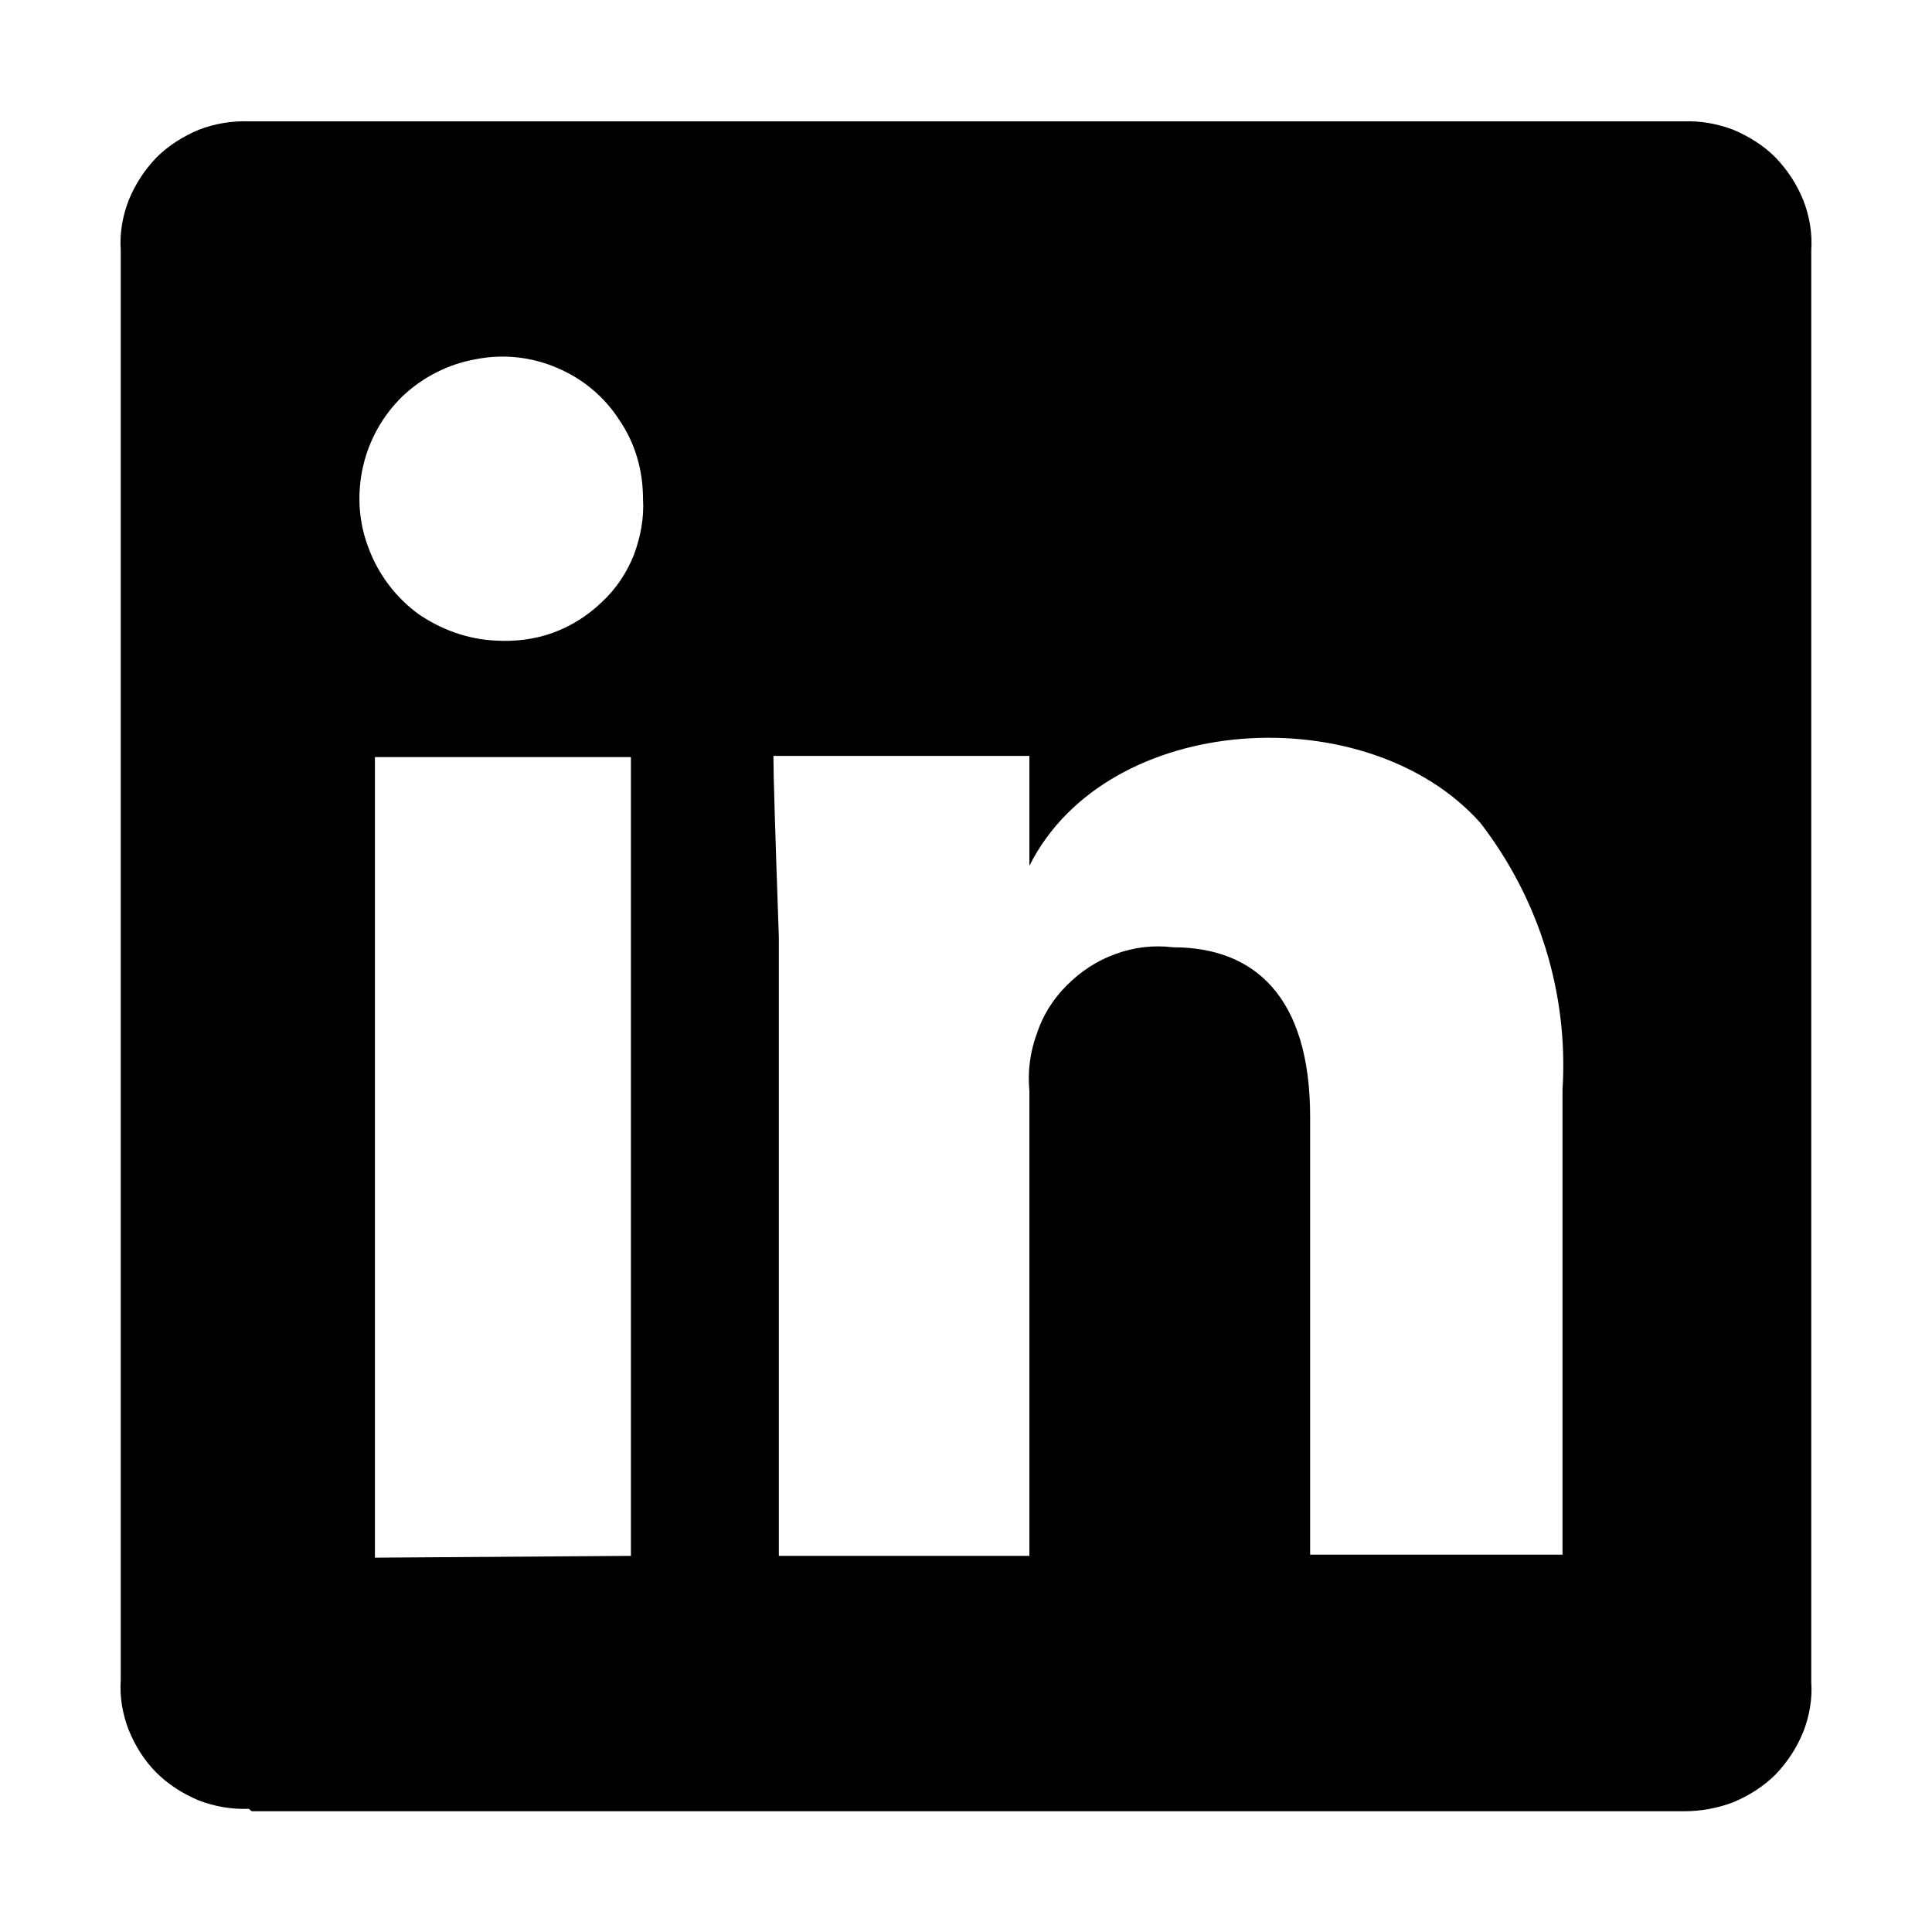
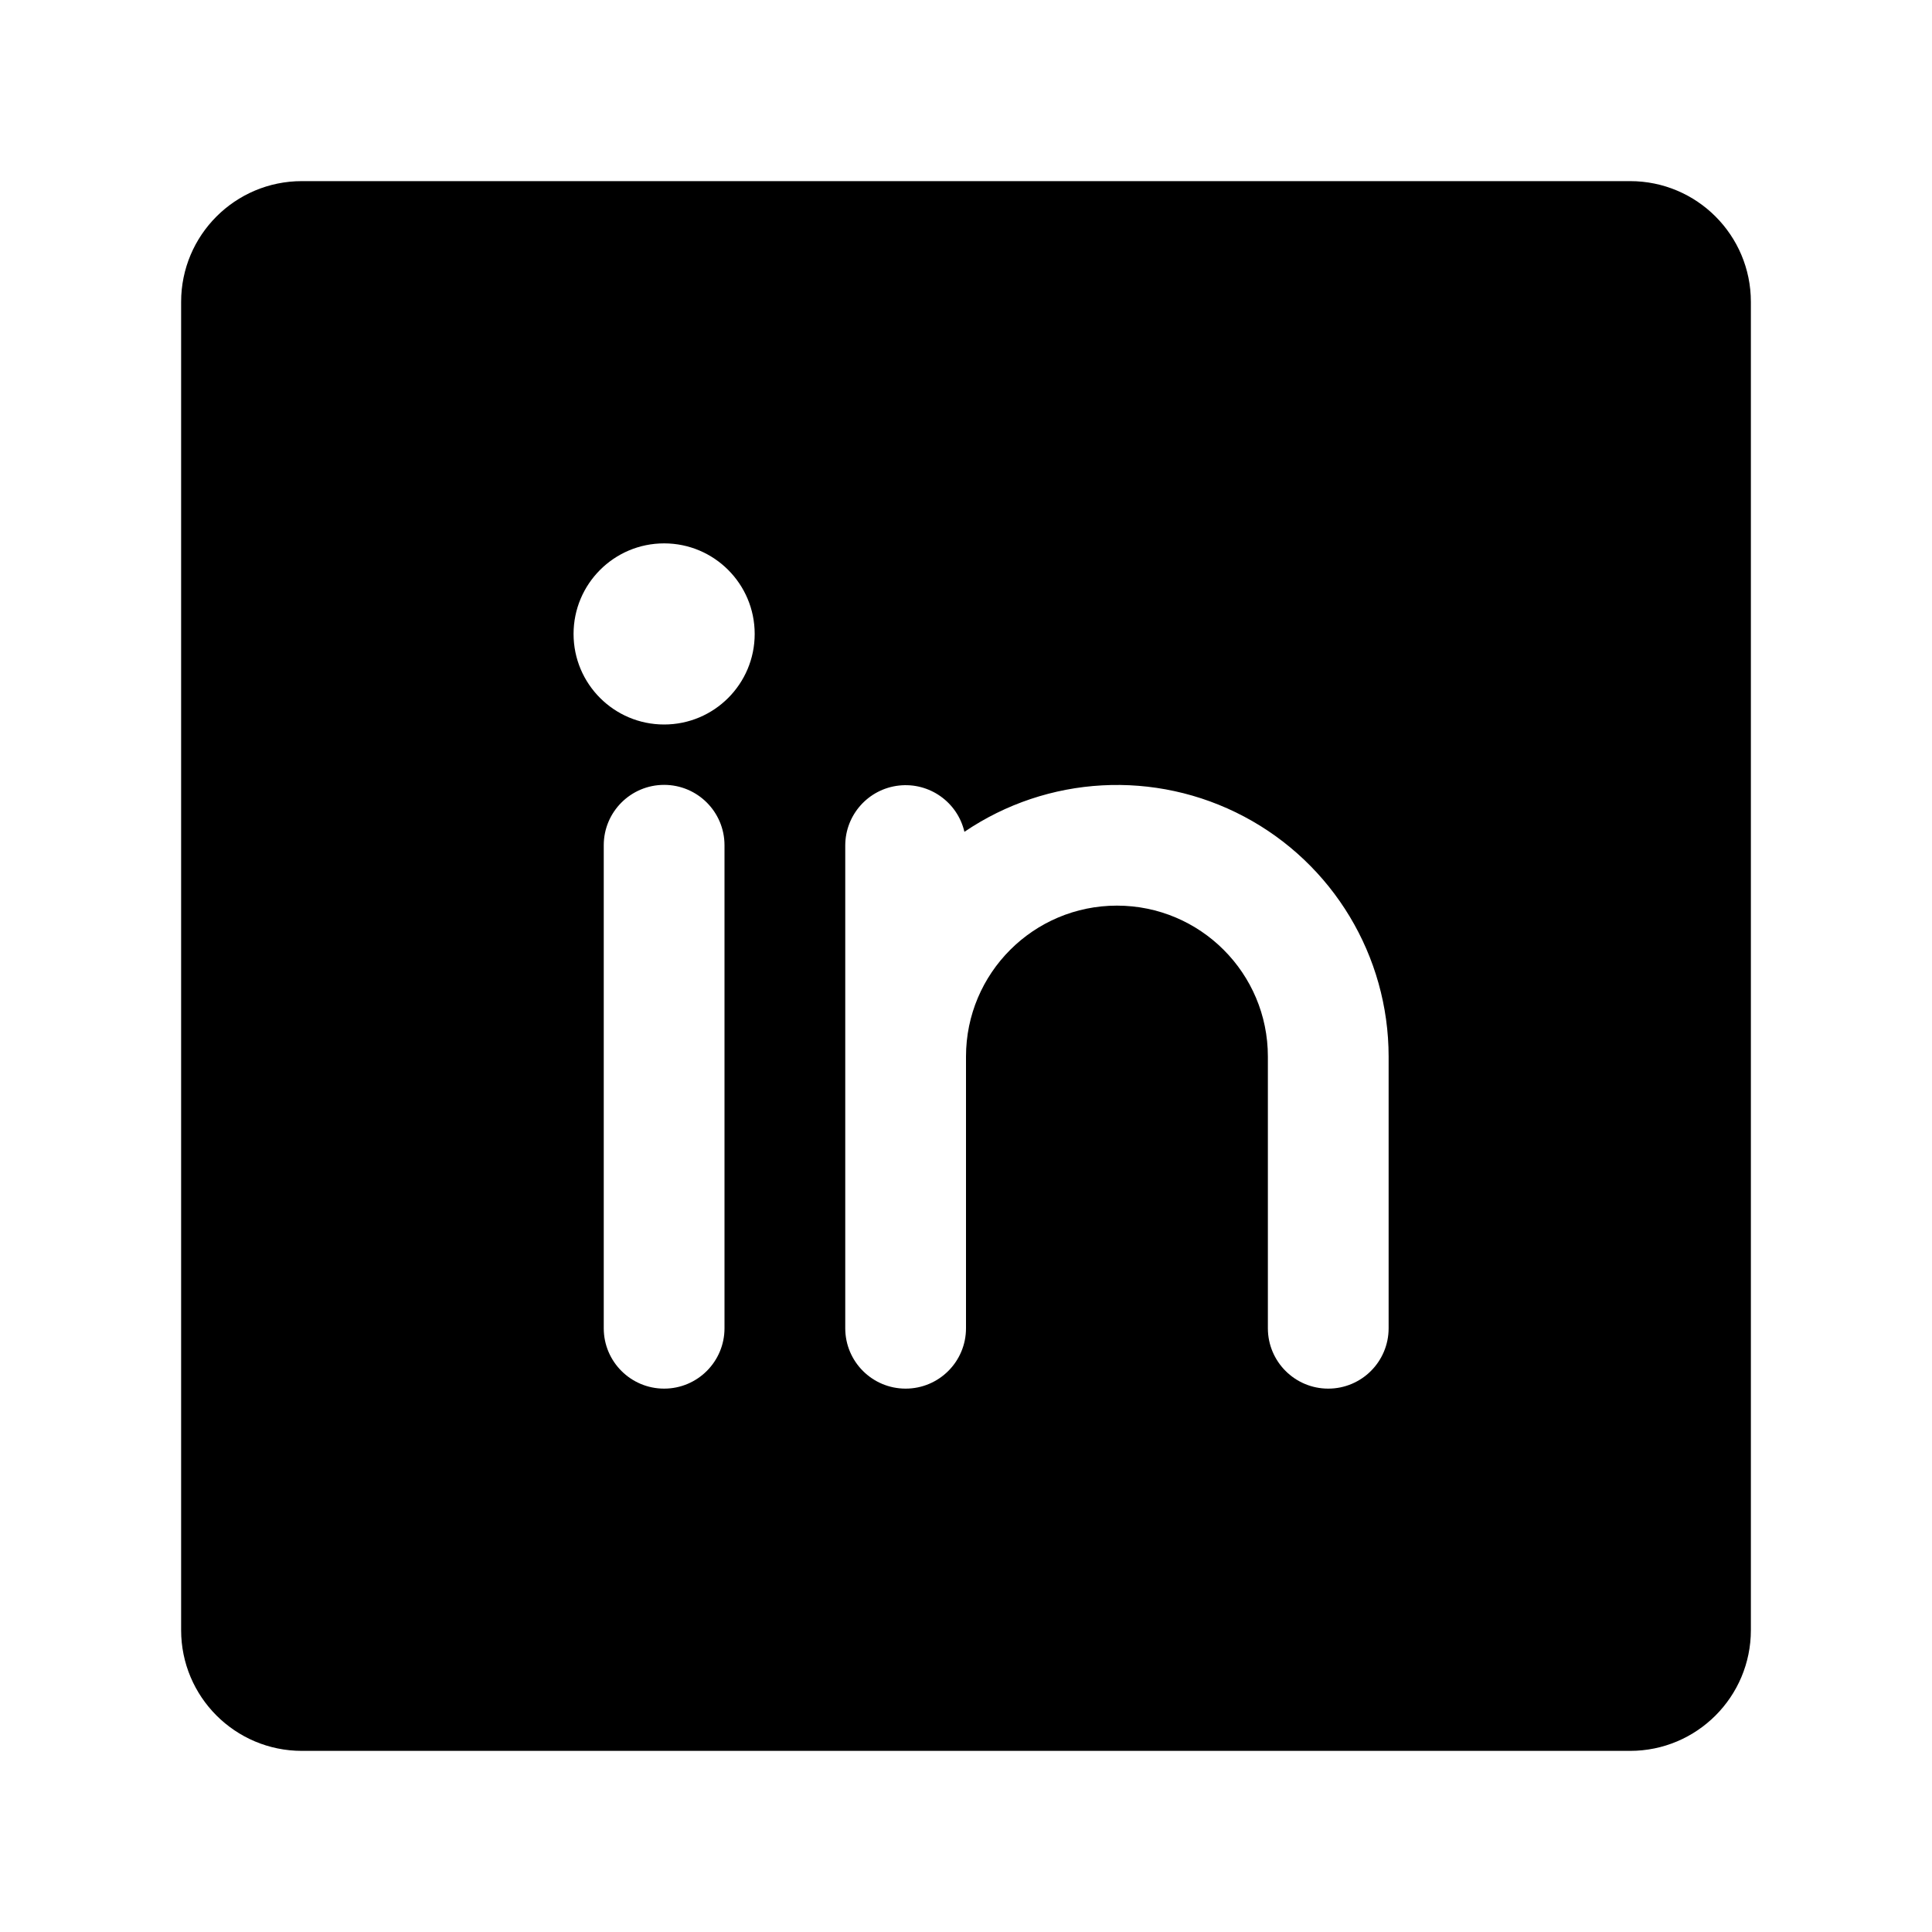
- <svg xmlns="http://www.w3.org/2000/svg" width="32" height="32" viewBox="0 0 32 32" fill="none">
-   <path d="M 12.90 25.77 V 15.52 C 12.84 13.81 12.81 12.82 12.81 12.52 H 17.05 V 14.34 C 18.34 11.77 22.66 11.54 24.52 13.63 C 25.50 14.90 25.98 16.47 25.88 18.05 V 25.75 H 21.70 V 18.50 C 21.70 16.50 20.77 15.69 19.43 15.69 C 19.10 15.65 18.78 15.69 18.48 15.80 C 18.17 15.91 17.90 16.09 17.67 16.32 C 17.44 16.55 17.27 16.82 17.17 17.13 C 17.06 17.43 17.02 17.75 17.05 18.07 V 25.77 H 12.90 ZM 8.21 10.61 C 7.75 10.59 7.31 10.43 6.93 10.17 C 6.56 9.90 6.27 9.52 6.11 9.09 C 5.94 8.66 5.91 8.19 6.01 7.74 C 6.11 7.29 6.34 6.88 6.67 6.56 C 7.01 6.24 7.43 6.03 7.88 5.95 C 8.33 5.86 8.80 5.91 9.22 6.09 C 9.65 6.27 10.01 6.57 10.26 6.96 C 10.52 7.34 10.65 7.79 10.65 8.26 C 10.67 8.58 10.61 8.89 10.50 9.19 C 10.38 9.49 10.20 9.76 9.96 9.98 C 9.73 10.20 9.46 10.37 9.16 10.48 C 8.86 10.59 8.53 10.63 8.21 10.61 ZM 6.21 25.80 V 12.54 H 10.45 V 25.77 L 6.21 25.80 ZM 4.17 30.00 H 27.89 C 28.17 30.00 28.45 29.95 28.71 29.85 C 28.97 29.74 29.21 29.59 29.41 29.39 C 29.61 29.18 29.76 28.95 29.87 28.68 C 29.97 28.42 30.02 28.14 30.00 27.86 V 4.15 C 30.02 3.86 29.97 3.58 29.87 3.32 C 29.76 3.05 29.61 2.82 29.41 2.61 C 29.21 2.41 28.97 2.26 28.71 2.15 C 28.45 2.05 28.17 2.00 27.89 2.01 H 4.12 C 3.83 2.00 3.55 2.05 3.29 2.15 C 3.03 2.26 2.79 2.41 2.59 2.61 C 2.39 2.82 2.24 3.05 2.13 3.32 C 2.03 3.58 1.98 3.86 2.00 4.15 V 27.82 C 1.98 28.11 2.03 28.39 2.13 28.65 C 2.24 28.92 2.39 29.16 2.59 29.36 C 2.79 29.56 3.03 29.71 3.29 29.82 C 3.55 29.92 3.83 29.97 4.12 29.96 L 4.17 30.00 Z" fill="currentColor" part="base-color" />
+ <svg xmlns="http://www.w3.org/2000/svg" viewBox="0 0 256 256" fill="currentColor">
+   <path d="M216,24H40A16,16,0,0,0,24,40V216a16,16,0,0,0,16,16H216a16,16,0,0,0,16-16V40A16,16,0,0,0,216,24ZM96,176a8,8,0,0,1-16,0V112a8,8,0,0,1,16,0ZM88,96a12,12,0,1,1,12-12A12,12,0,0,1,88,96Zm96,80a8,8,0,0,1-16,0V140a20,20,0,0,0-40,0v36a8,8,0,0,1-16,0V112a8,8,0,0,1,15.79-1.78A36,36,0,0,1,184,140Z" />
</svg>
